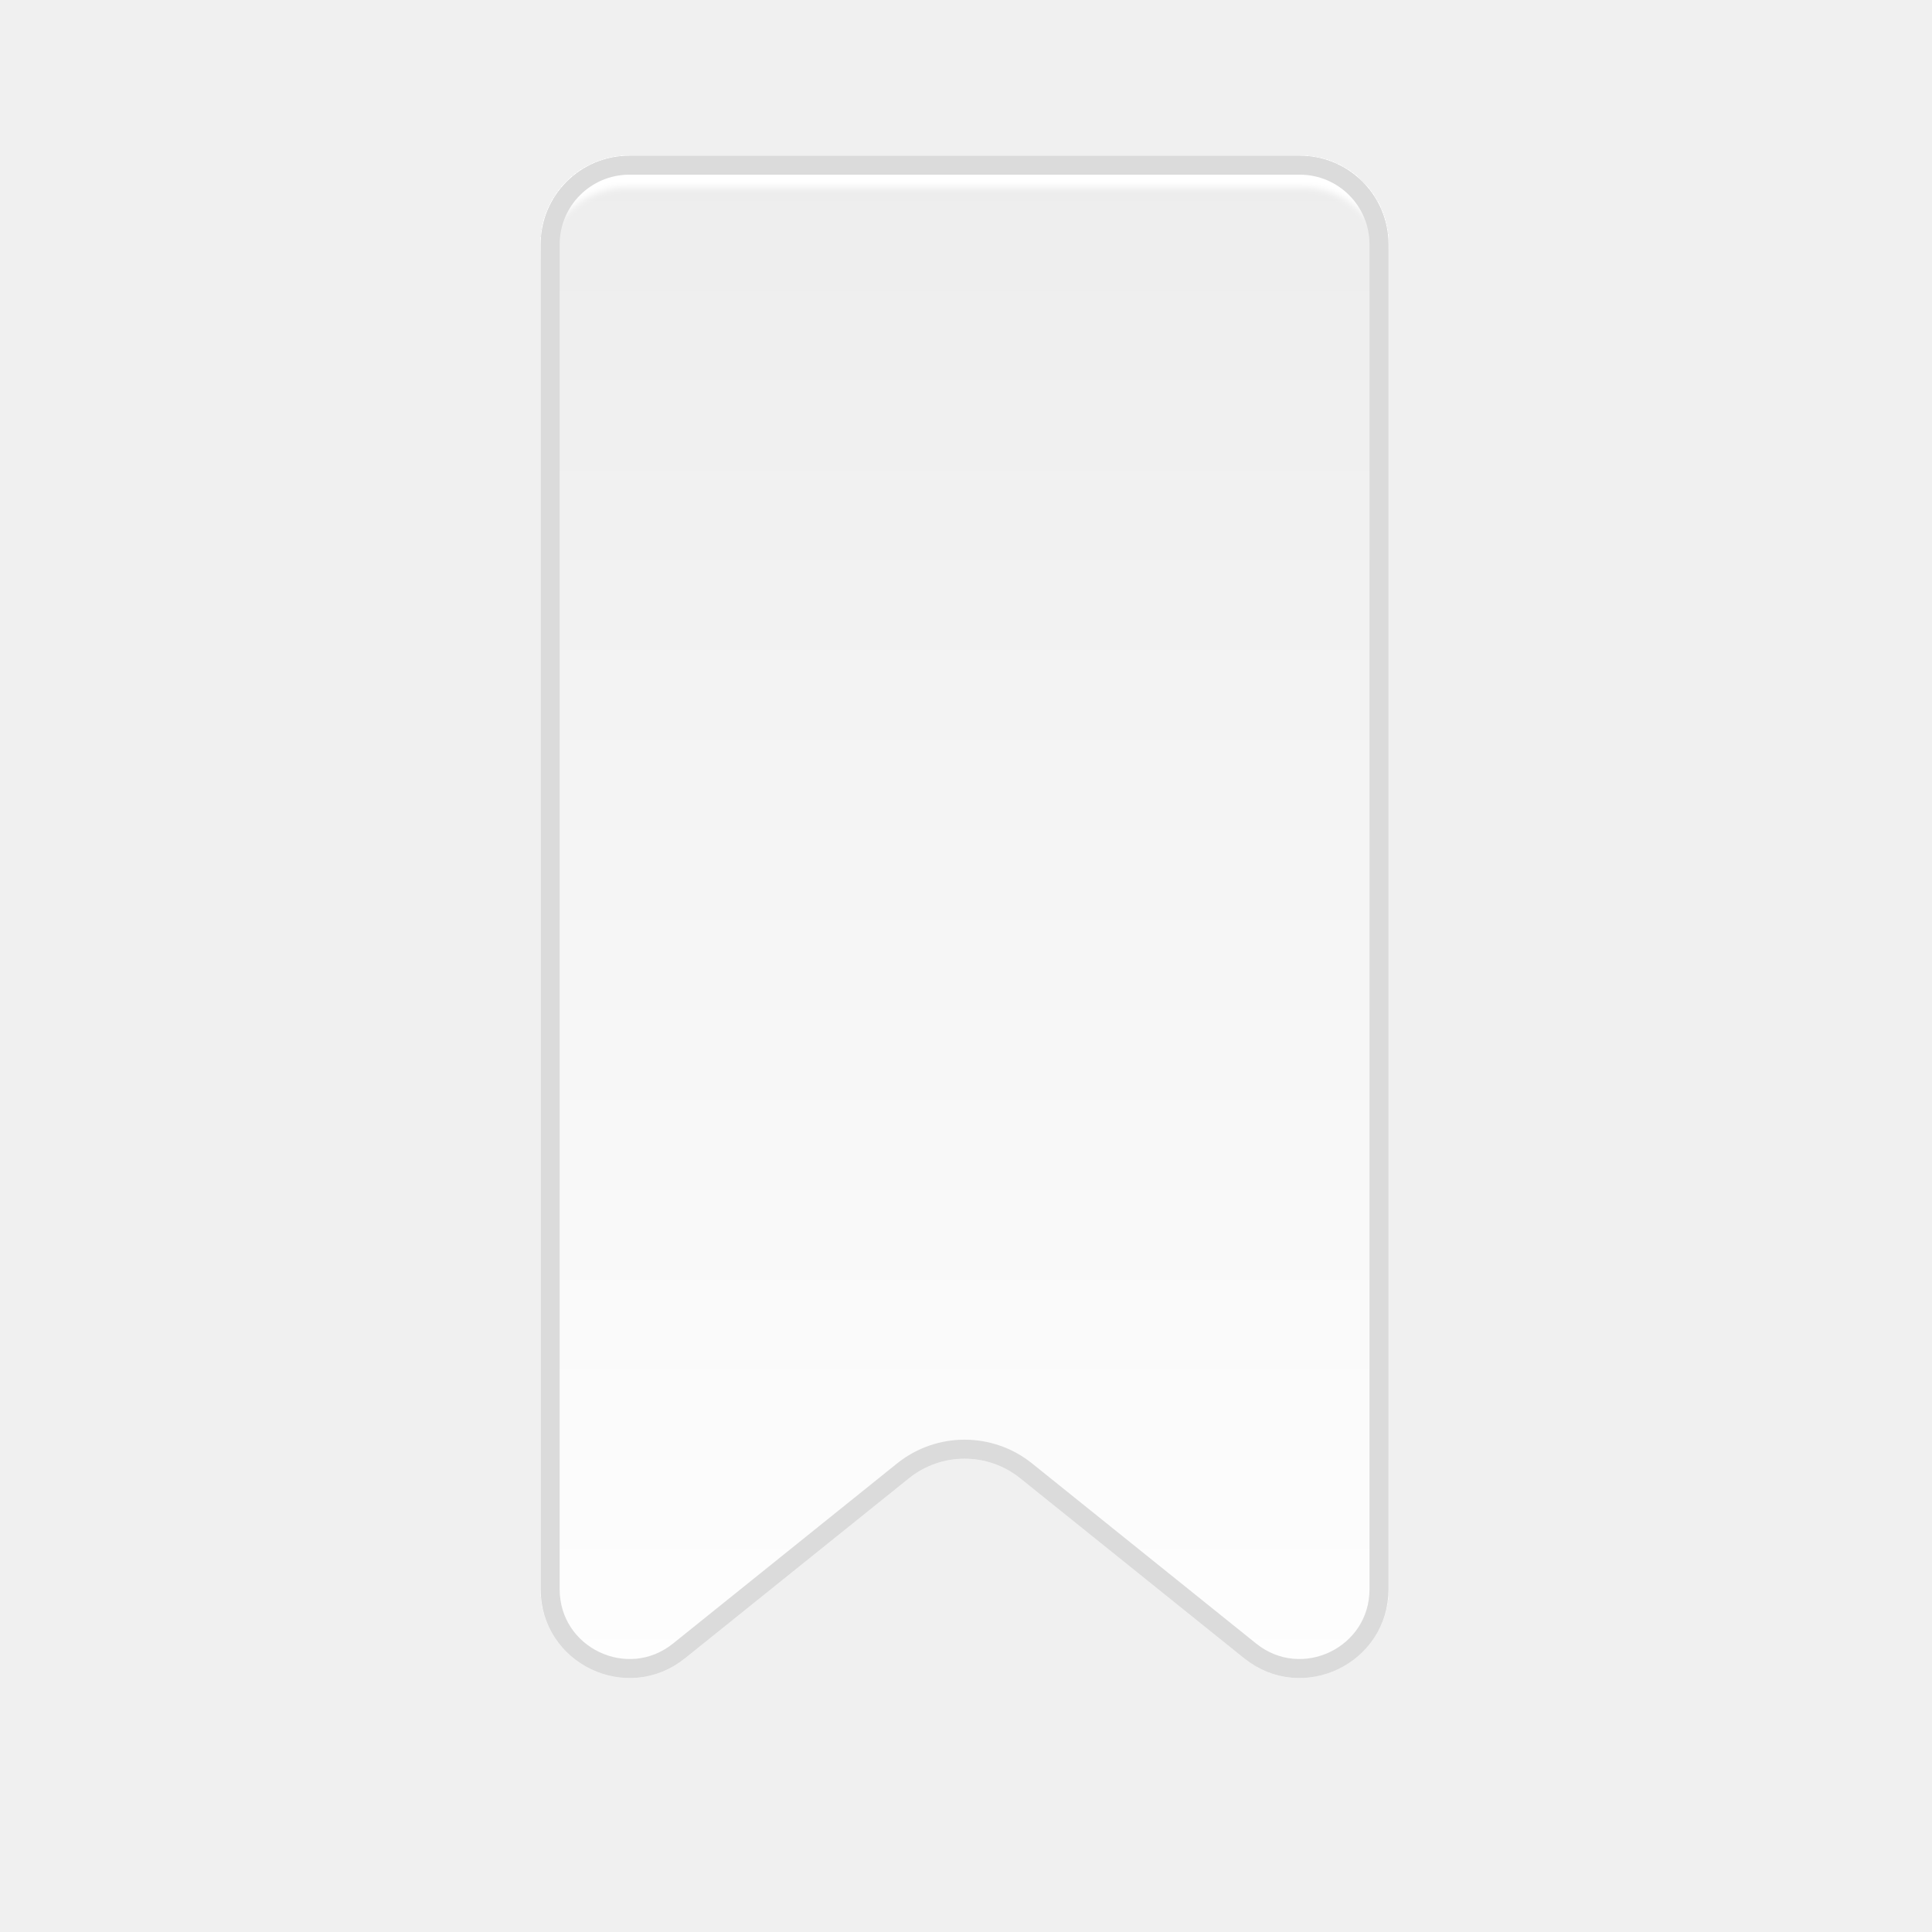
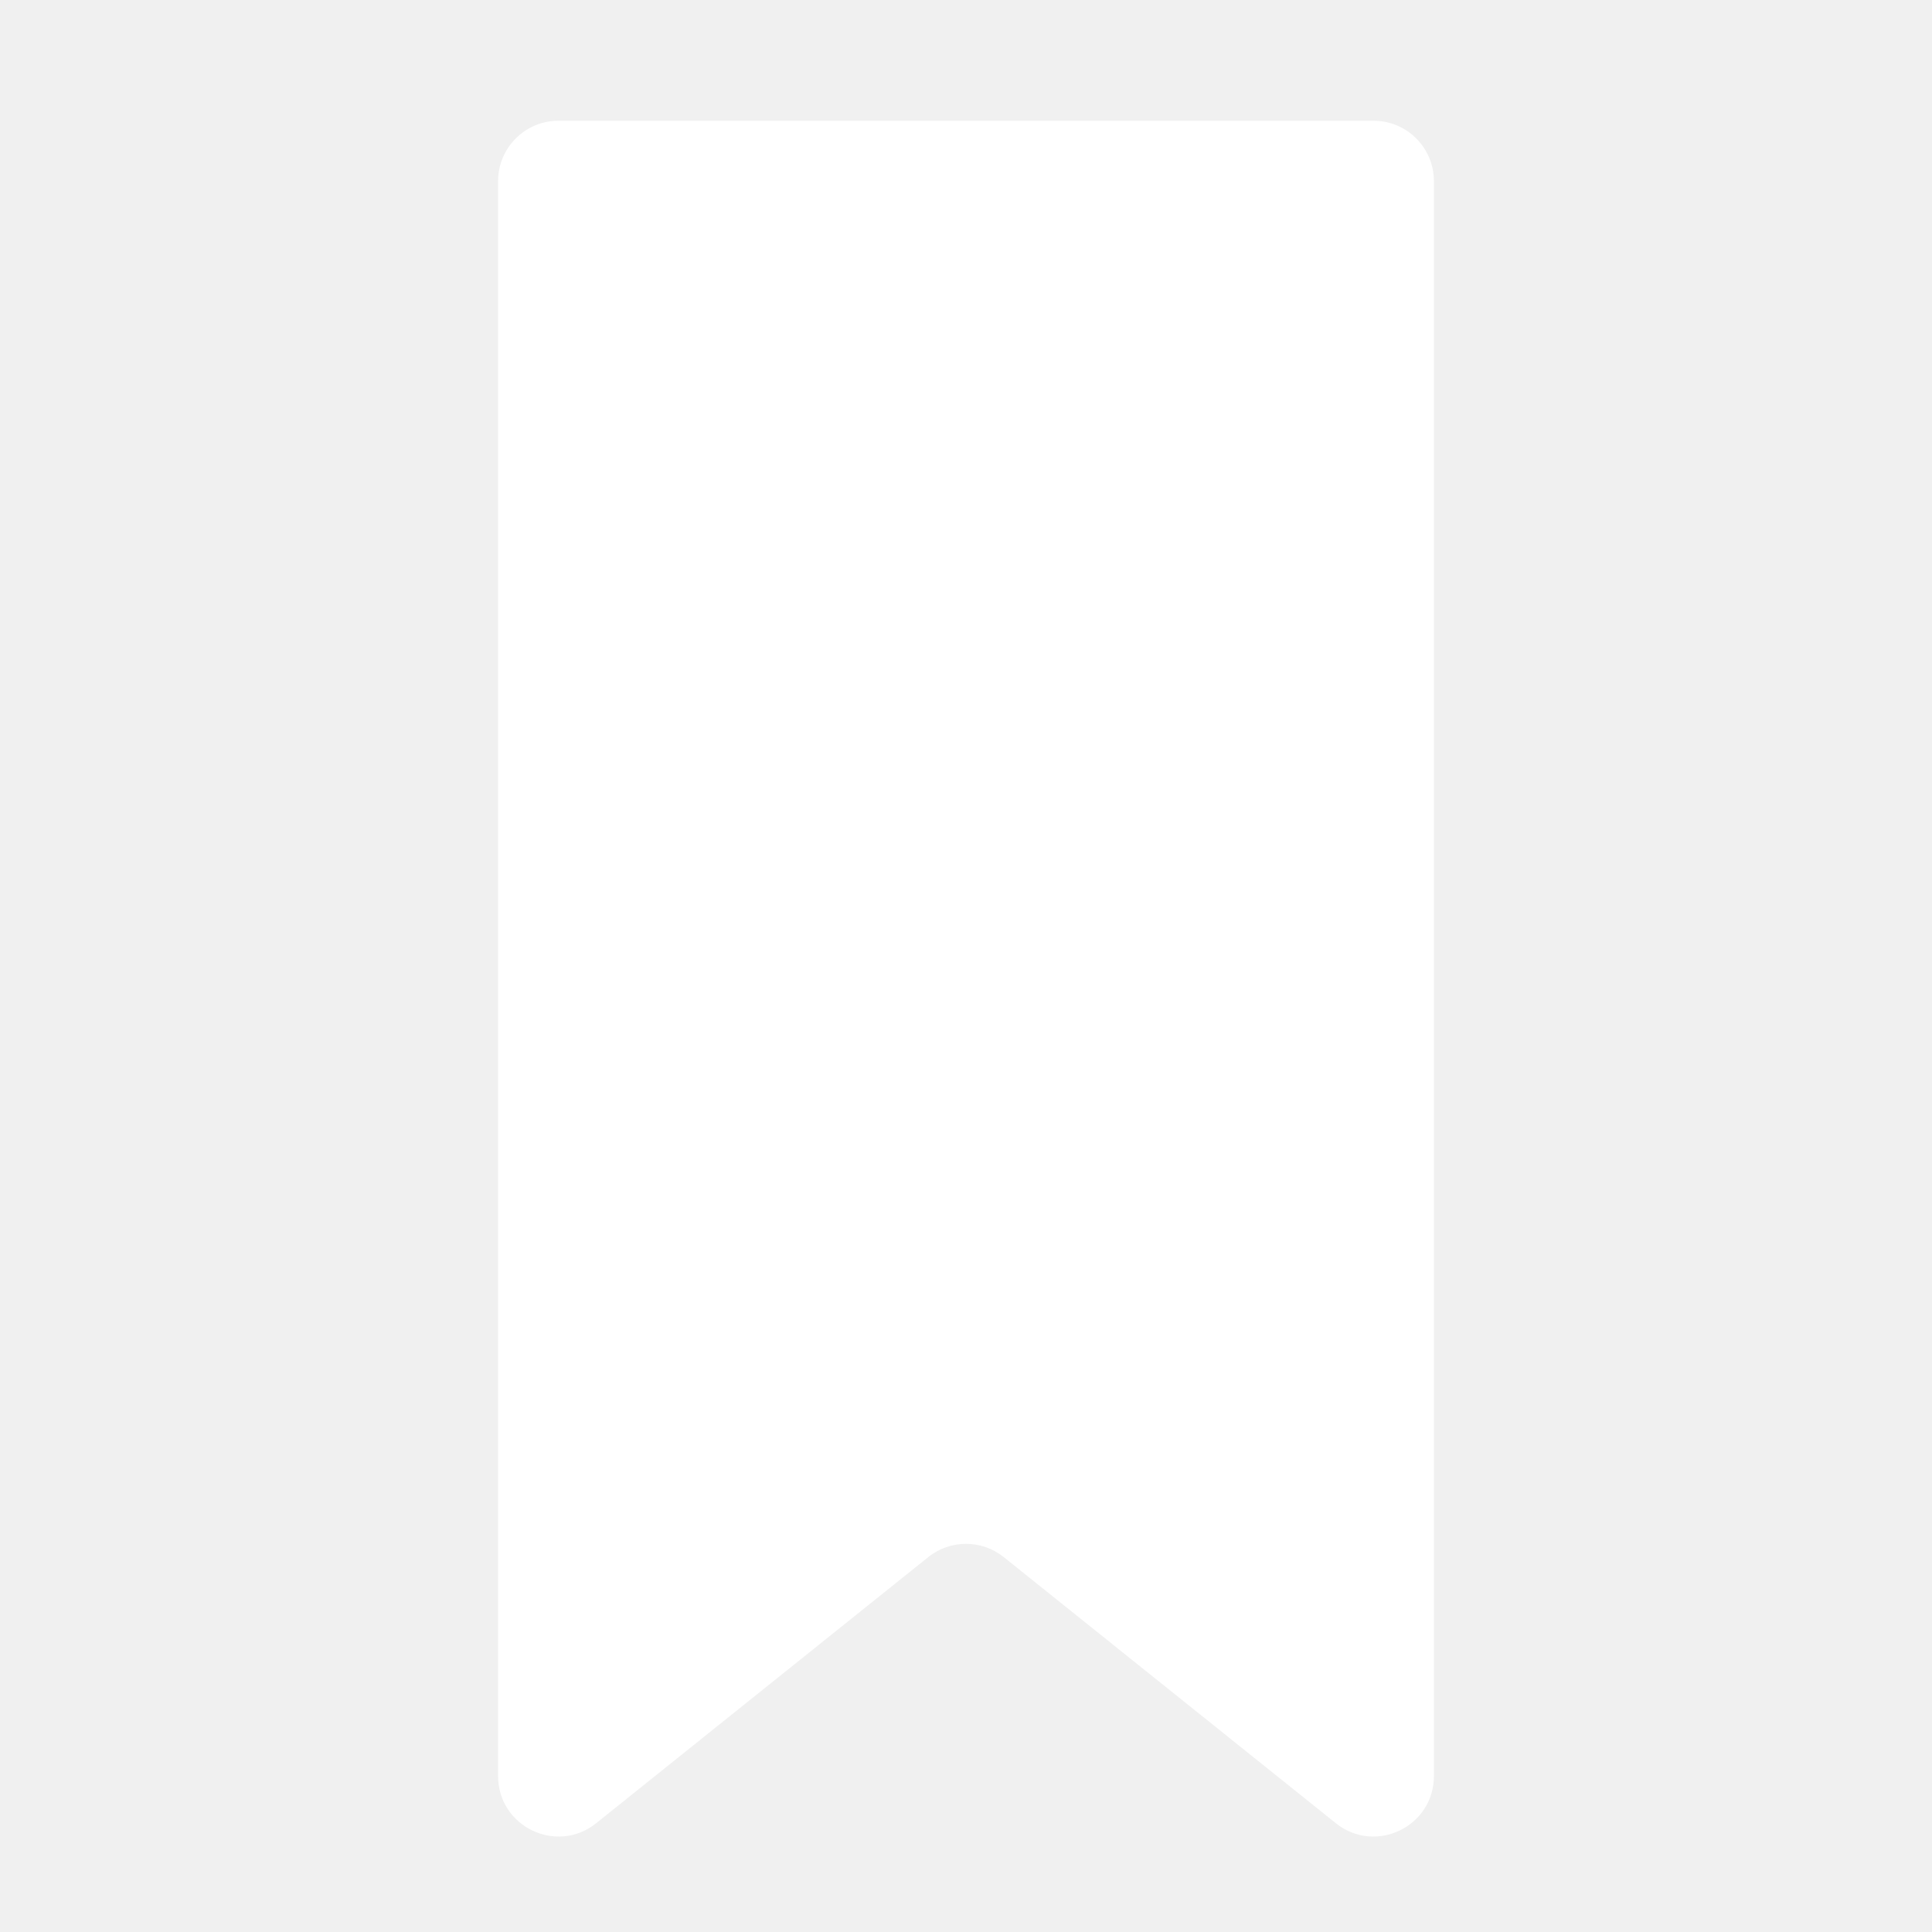
<svg xmlns="http://www.w3.org/2000/svg" width="512" height="512" viewBox="0 0 512 512" fill="none">
-   <g filter="url(#filter0_i_227_768)">
-     <path d="M143.275 64.772C143.275 51.782 153.805 41.252 166.795 41.252H344.455C357.445 41.252 367.975 51.782 367.975 64.772V421.142C367.975 440.889 345.111 451.846 329.719 439.474L270.361 391.76C261.755 384.842 249.495 384.842 240.889 391.76L181.531 439.474C166.139 451.846 143.275 440.889 143.275 421.142V64.772Z" fill="url(#paint0_linear_227_768)" />
-   </g>
-   <path d="M166.795 43.772H344.455C356.053 43.772 365.454 53.174 365.455 64.772V421.142C365.455 438.773 345.041 448.556 331.298 437.51L271.939 389.795C262.411 382.137 248.838 382.136 239.31 389.795L179.952 437.51C166.21 448.556 145.795 438.773 145.795 421.142V64.772C145.795 53.174 155.197 43.772 166.795 43.772Z" stroke="#DBDBDB" stroke-width="5.04" />
-   <defs>
-     <filter id="filter0_i_227_768" x="143.275" y="41.252" width="224.7" height="405.134" filterUnits="userSpaceOnUse" color-interpolation-filters="sRGB">
-       <feFlood flood-opacity="0" result="BackgroundImageFix" />
-       <feBlend mode="normal" in="SourceGraphic" in2="BackgroundImageFix" result="shape" />
-       <feColorMatrix in="SourceAlpha" type="matrix" values="0 0 0 0 0 0 0 0 0 0 0 0 0 0 0 0 0 0 127 0" result="hardAlpha" />
-       <feOffset dy="8.4" />
-       <feGaussianBlur stdDeviation="0.84" />
-       <feComposite in2="hardAlpha" operator="arithmetic" k2="-1" k3="1" />
-       <feColorMatrix type="matrix" values="0 0 0 0 1 0 0 0 0 1 0 0 0 0 1 0 0 0 1 0" />
-       <feBlend mode="normal" in2="shape" result="effect1_innerShadow_227_768" />
-     </filter>
-     <linearGradient id="paint0_linear_227_768" x1="255.625" y1="41.252" x2="255.625" y2="470.225" gradientUnits="userSpaceOnUse">
-       <stop stop-color="#EDEDED" />
-       <stop offset="1" stop-color="white" />
-     </linearGradient>
-   </defs>
+   <path d="M132 48C132 39.163 139.163 32 148 32H364C372.837 32 380 39.163 380 48V470.675C380 484.097 364.469 491.554 353.995 483.16L266.005 412.65C260.158 407.964 251.842 407.964 245.995 412.65L158.005 483.16C147.531 491.554 132 484.097 132 470.675V48Z" fill="white" />
</svg>
